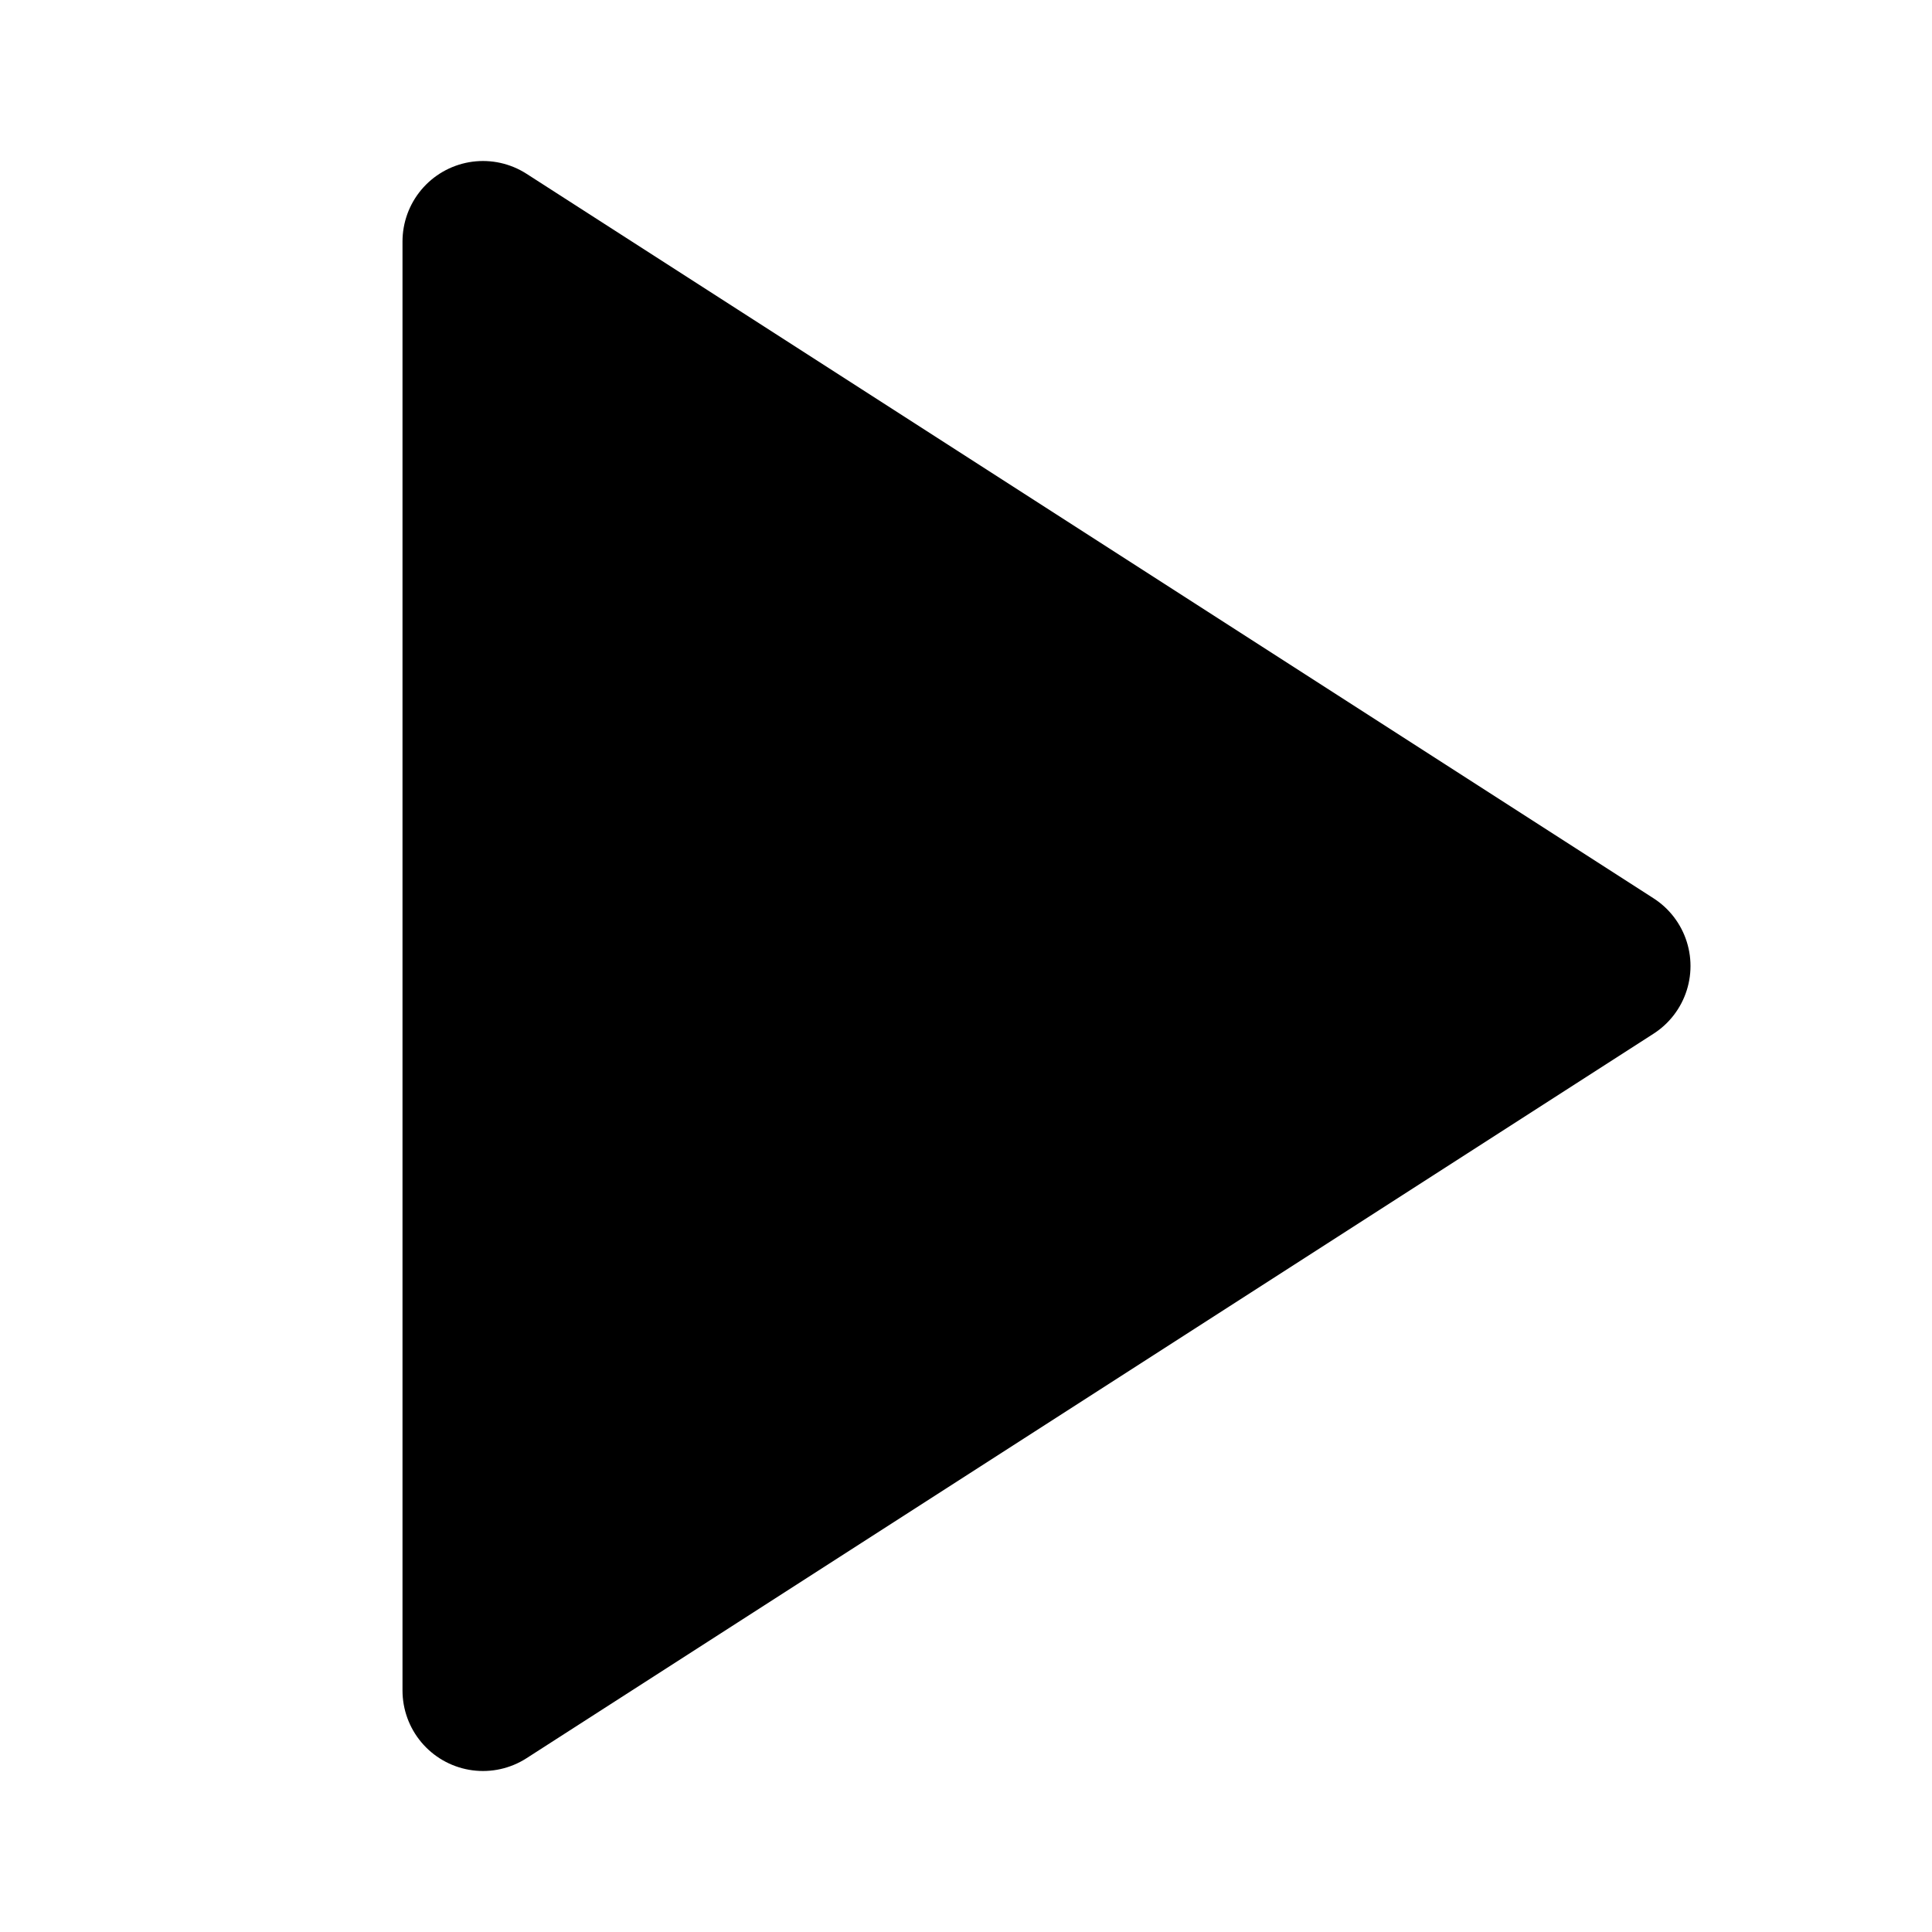
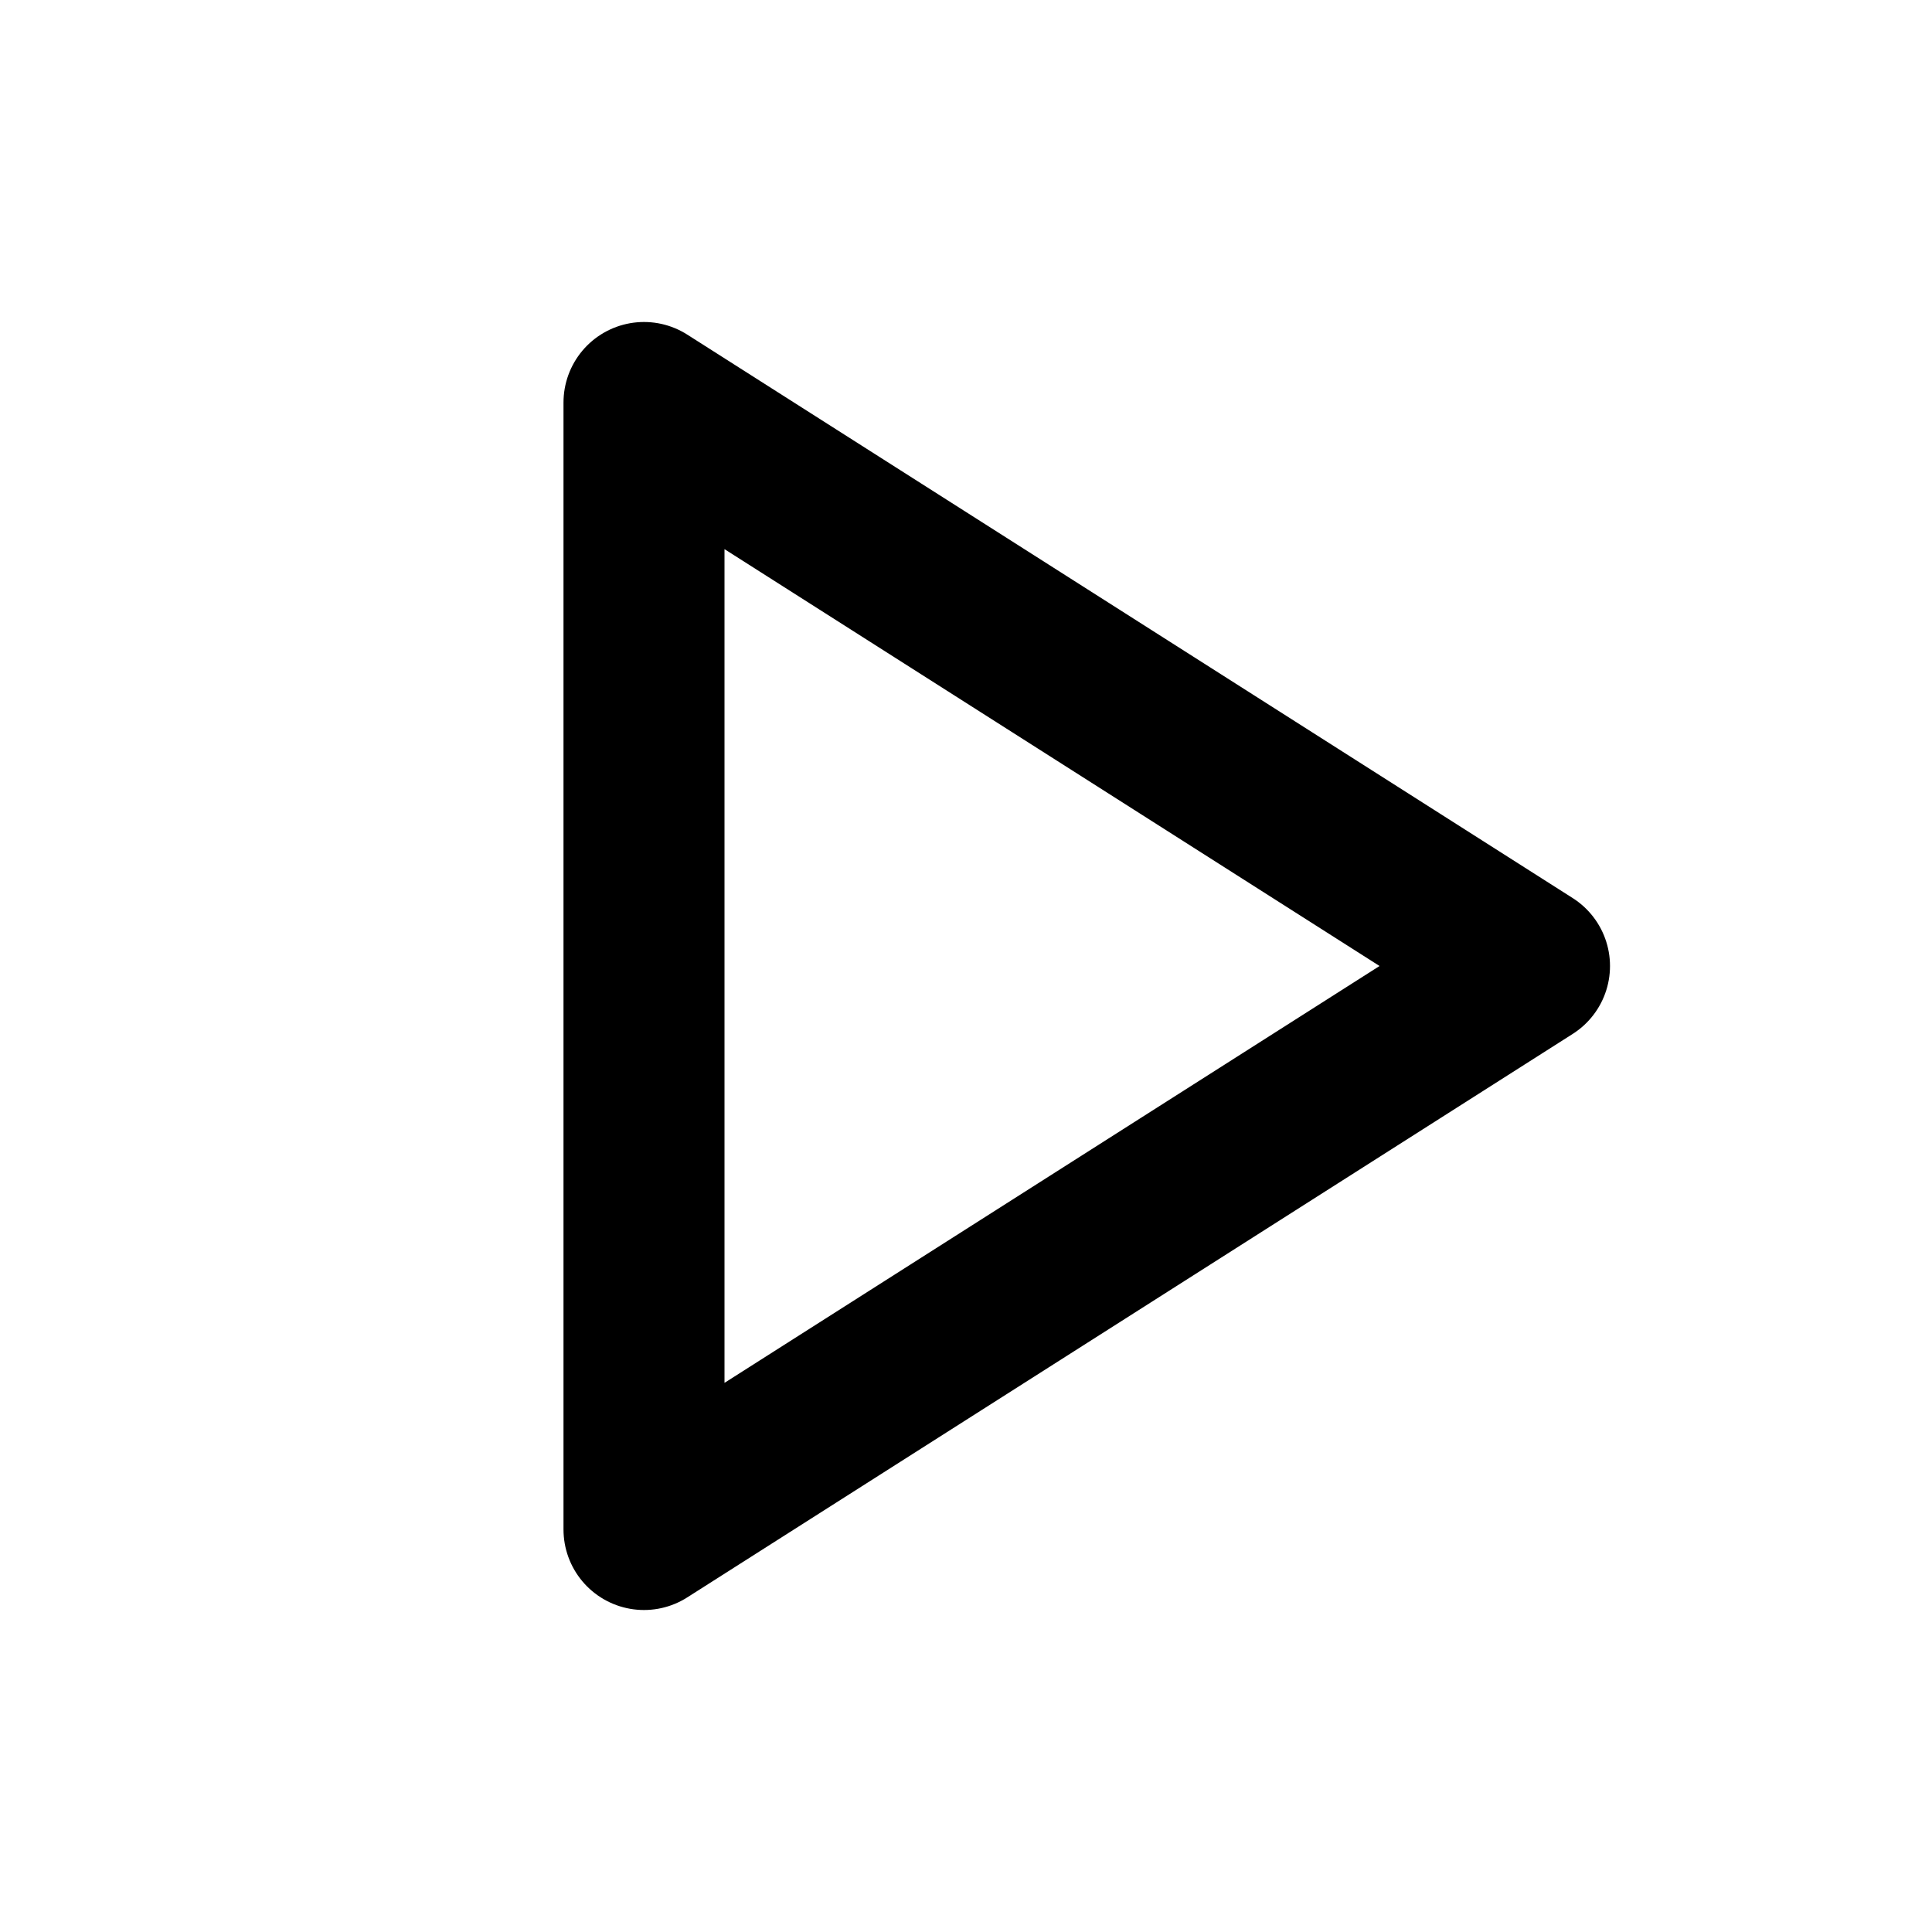
<svg xmlns="http://www.w3.org/2000/svg" width="24" height="24" viewBox="0 0 24 24" fill="none" stroke="currentColor" stroke-width="2" stroke-linecap="round" stroke-linejoin="round">
-   <polygon points="6,3 20,12 6,21" fill="currentColor" />
+   <path d="m8 5 11 7-11 7z" />
</svg>
